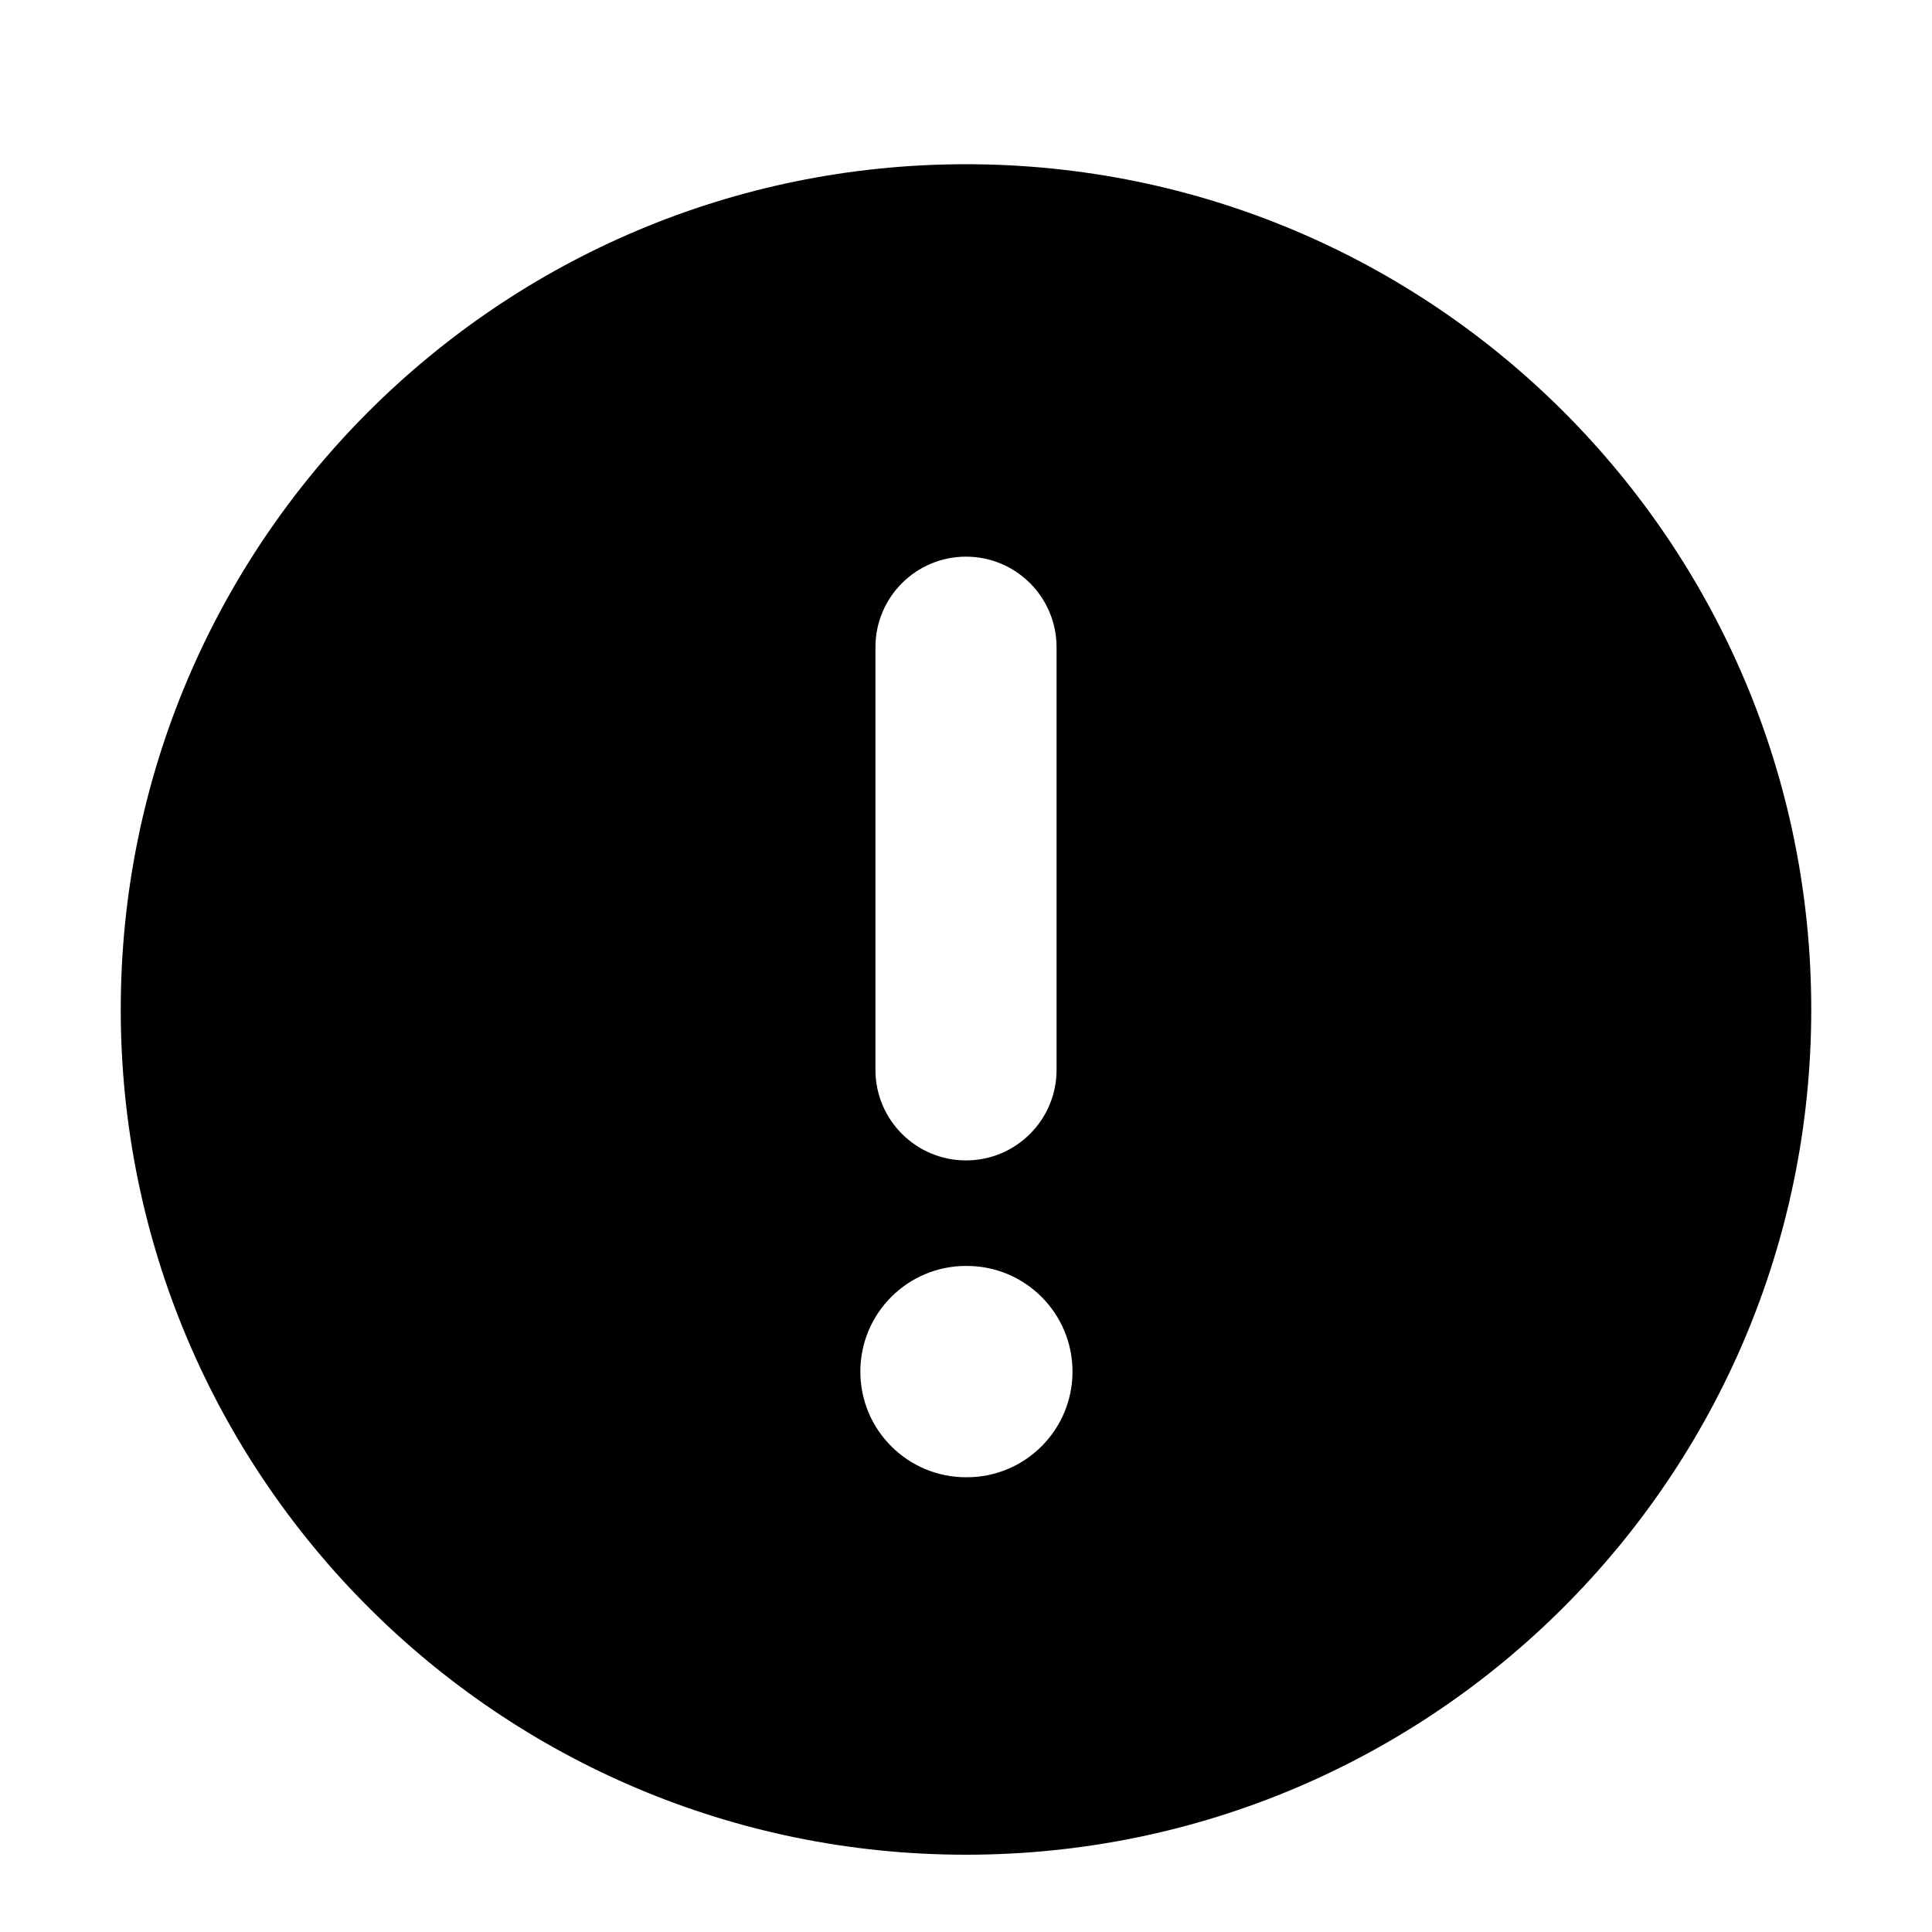
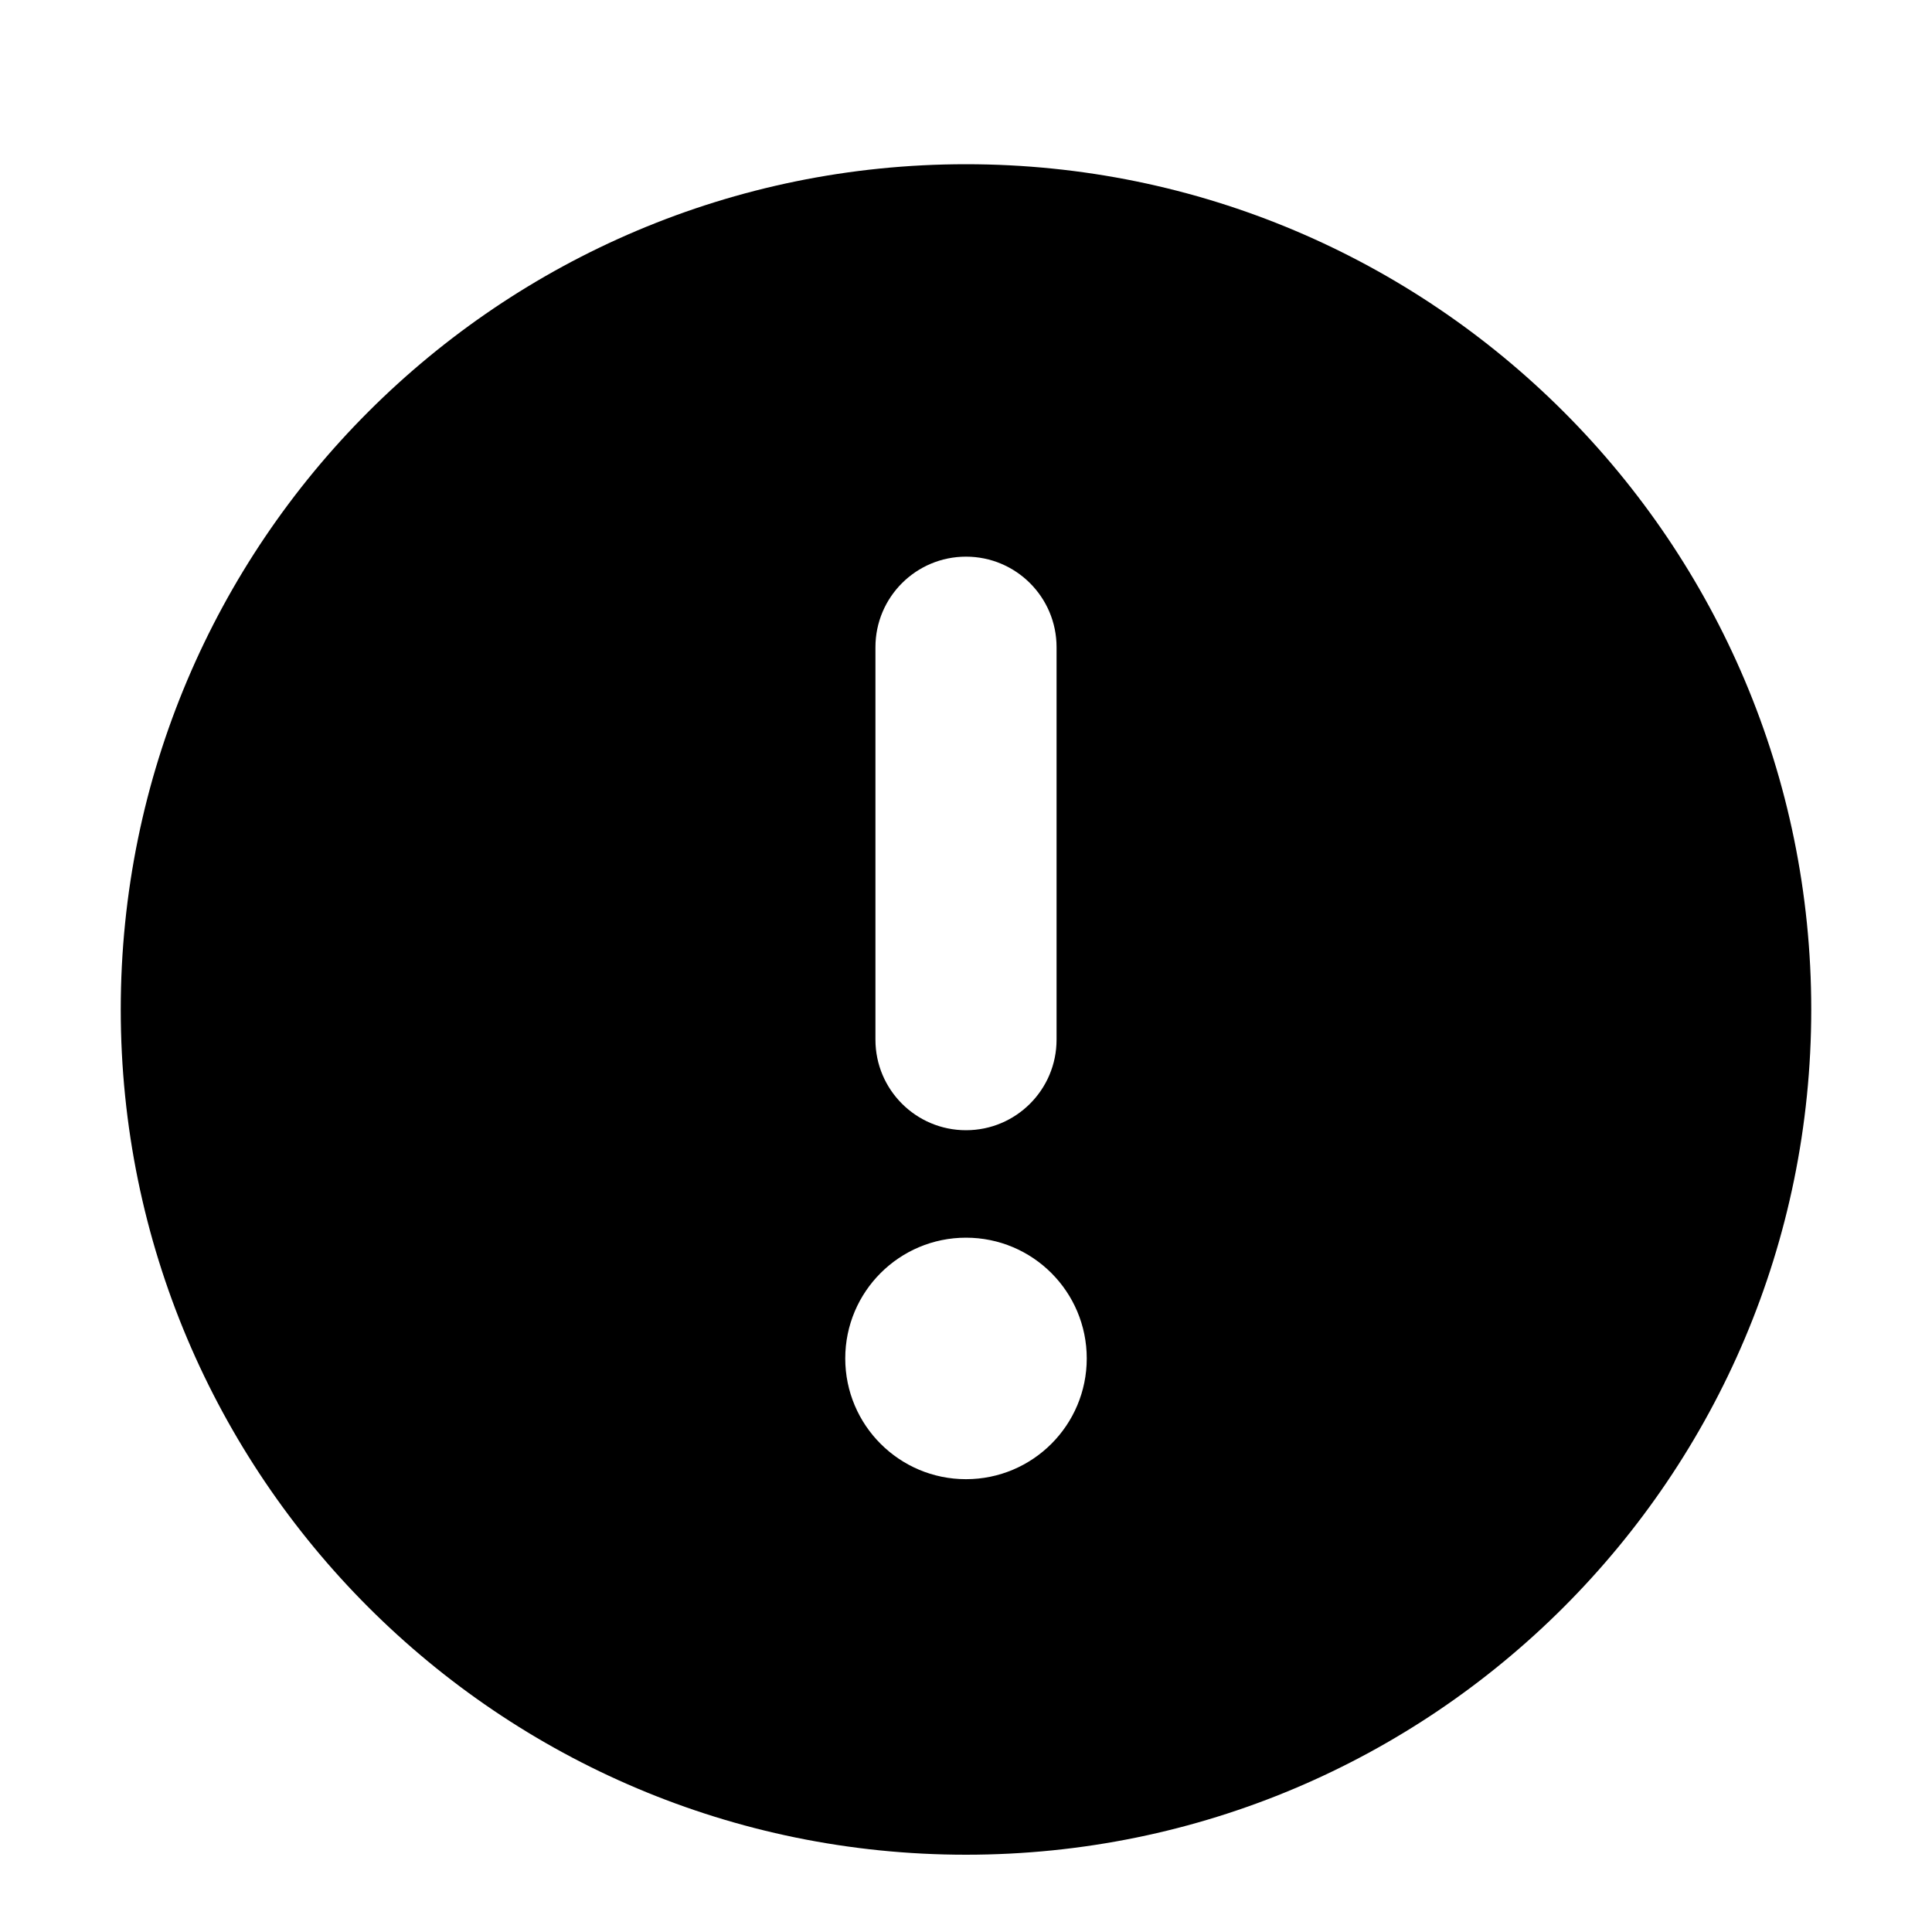
<svg xmlns="http://www.w3.org/2000/svg" viewBox="0 0 16 16">
-   <path d="M8 1.36a7 7 0 1 1 0 14 7 7 0 0 1 0-14m0 9.124a.875.875 0 1 0 0 1.75h.007a.875.875 0 0 0 0-1.75zM8 4.61a.75.75 0 0 0-.75.75v3.5a.75.75 0 0 0 1.5 0v-3.5A.75.75 0 0 0 8 4.61" />
+   <path d="M8 1.36a7 7 0 1 1 0 14 7 7 0 0 1 0-14m0 8.89a1 1 0 1 0 0 2 1 1 0 0 0 0-2m0-5.64a.75.75 0 0 0-.75.75v3.25a.75.75 0 0 0 1.5 0V5.36A.75.75 0 0 0 8 4.61" />
</svg>
